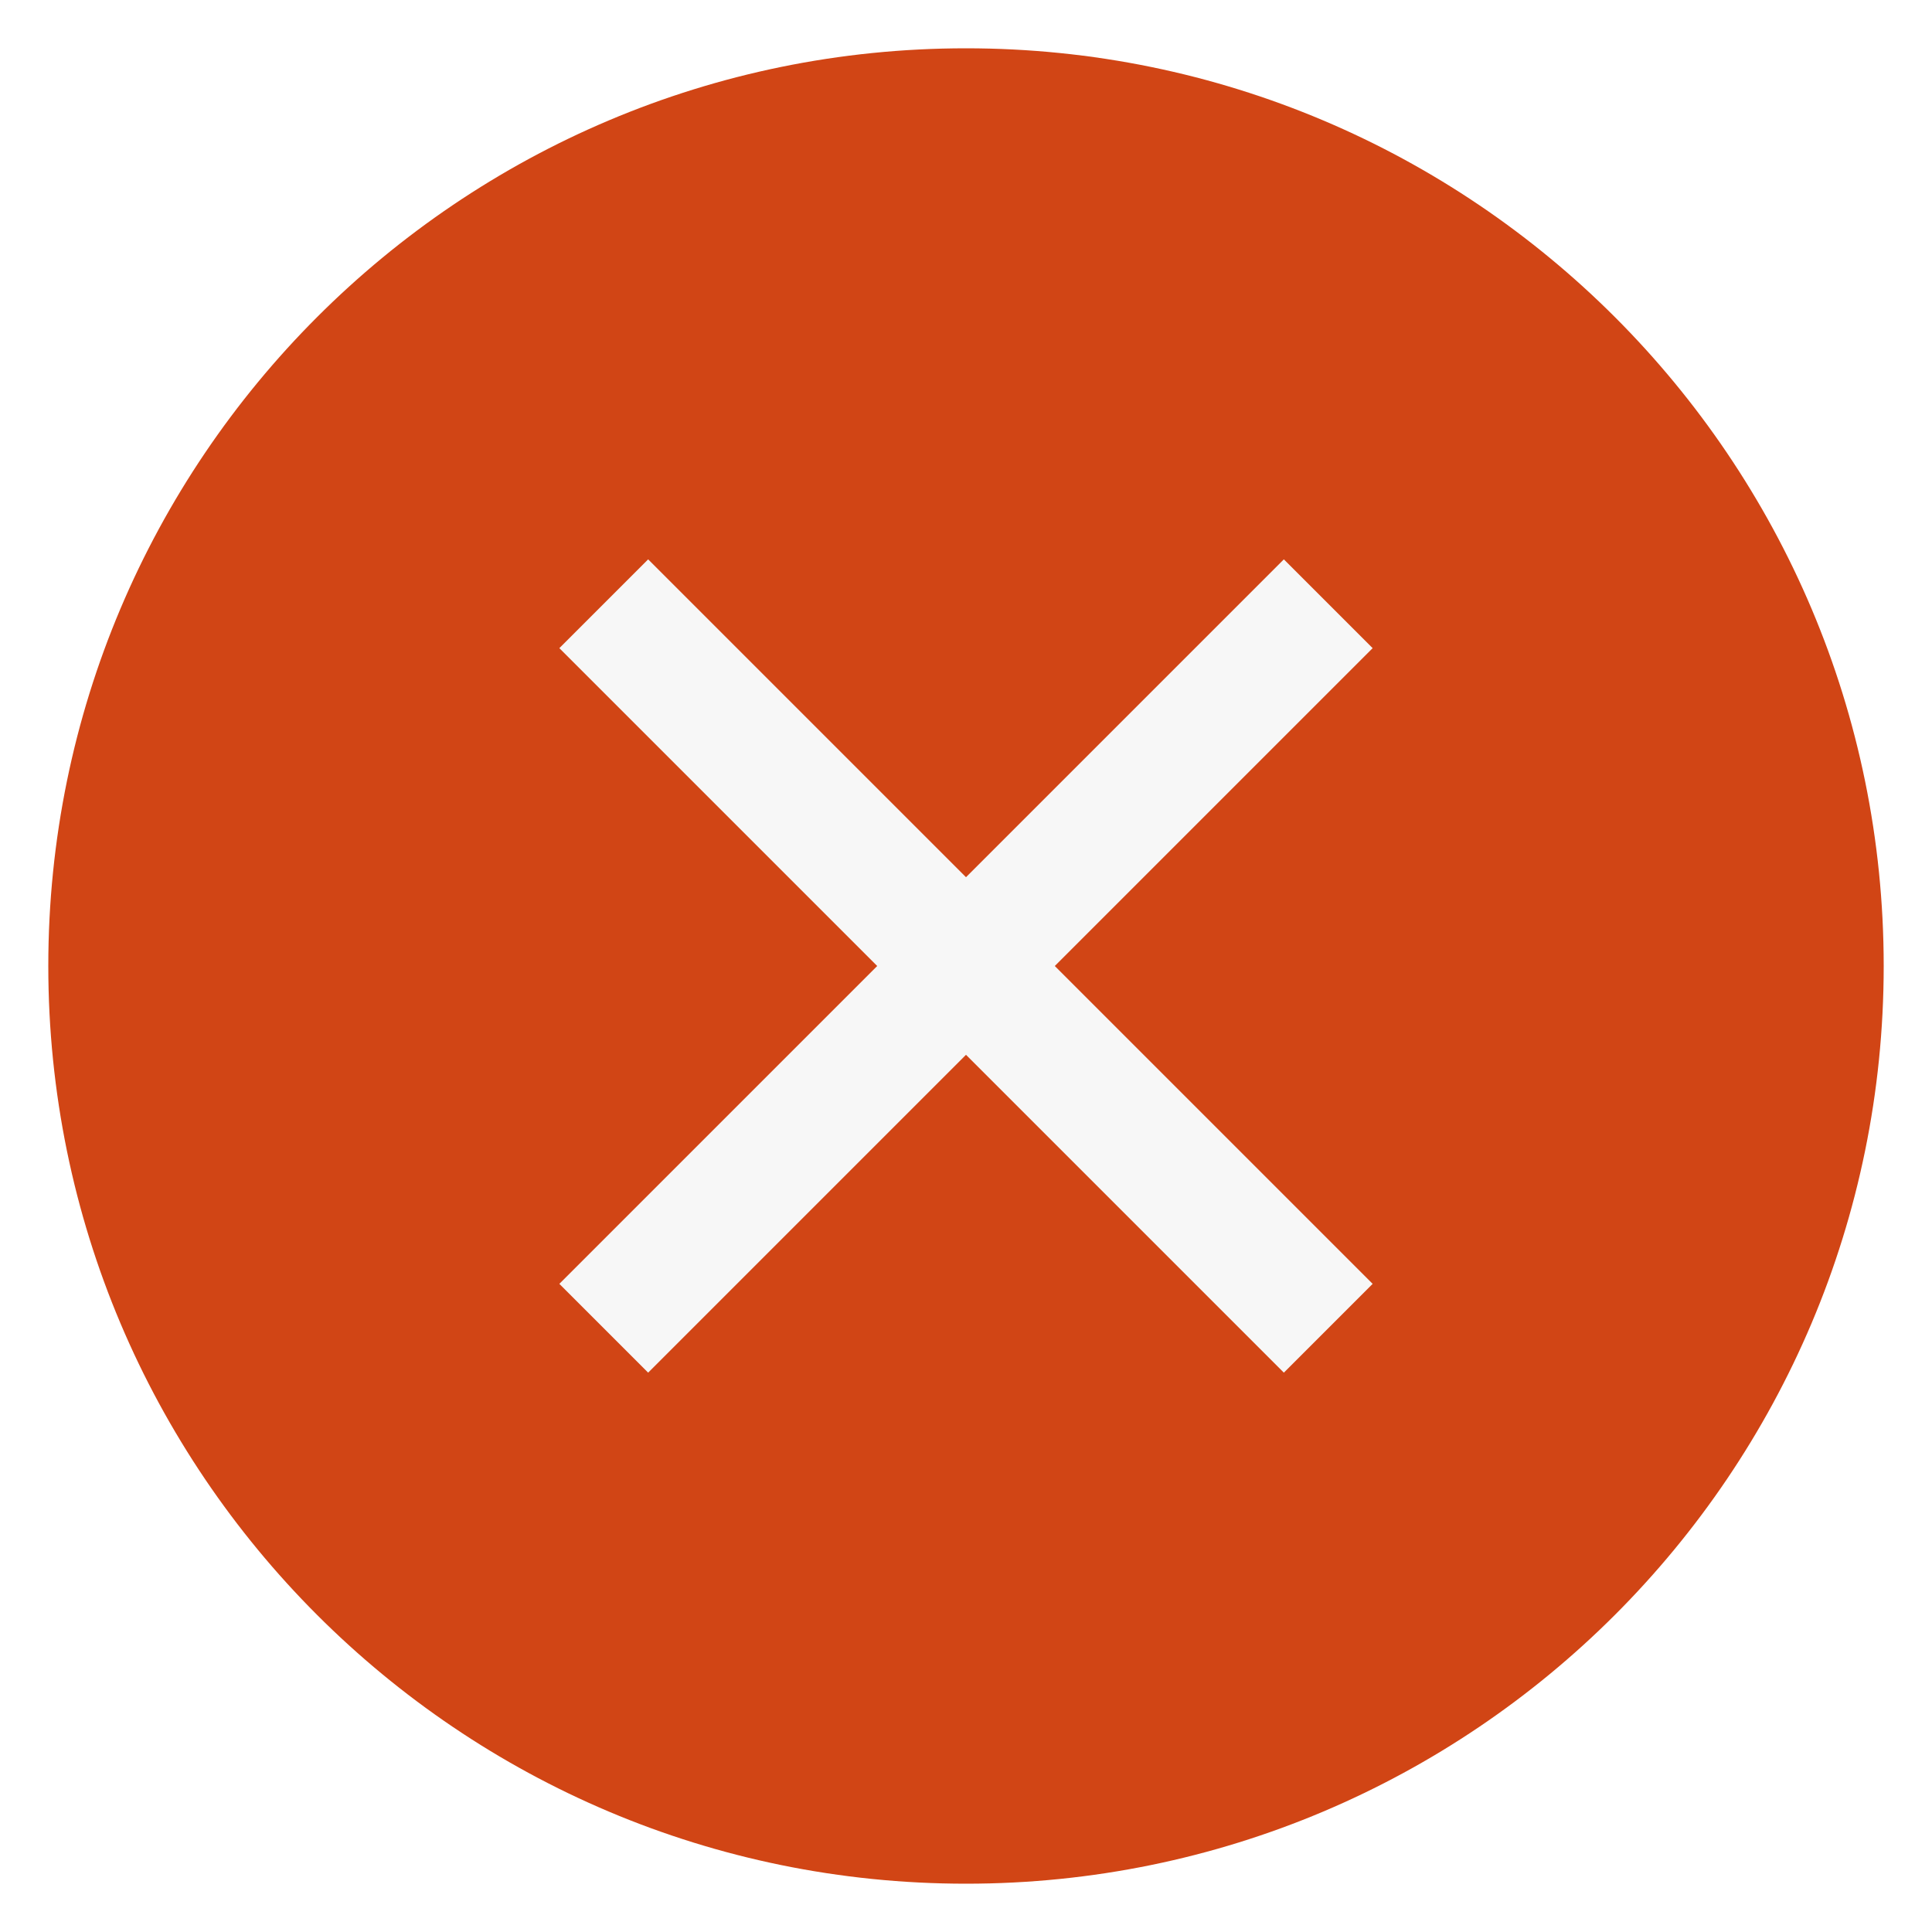
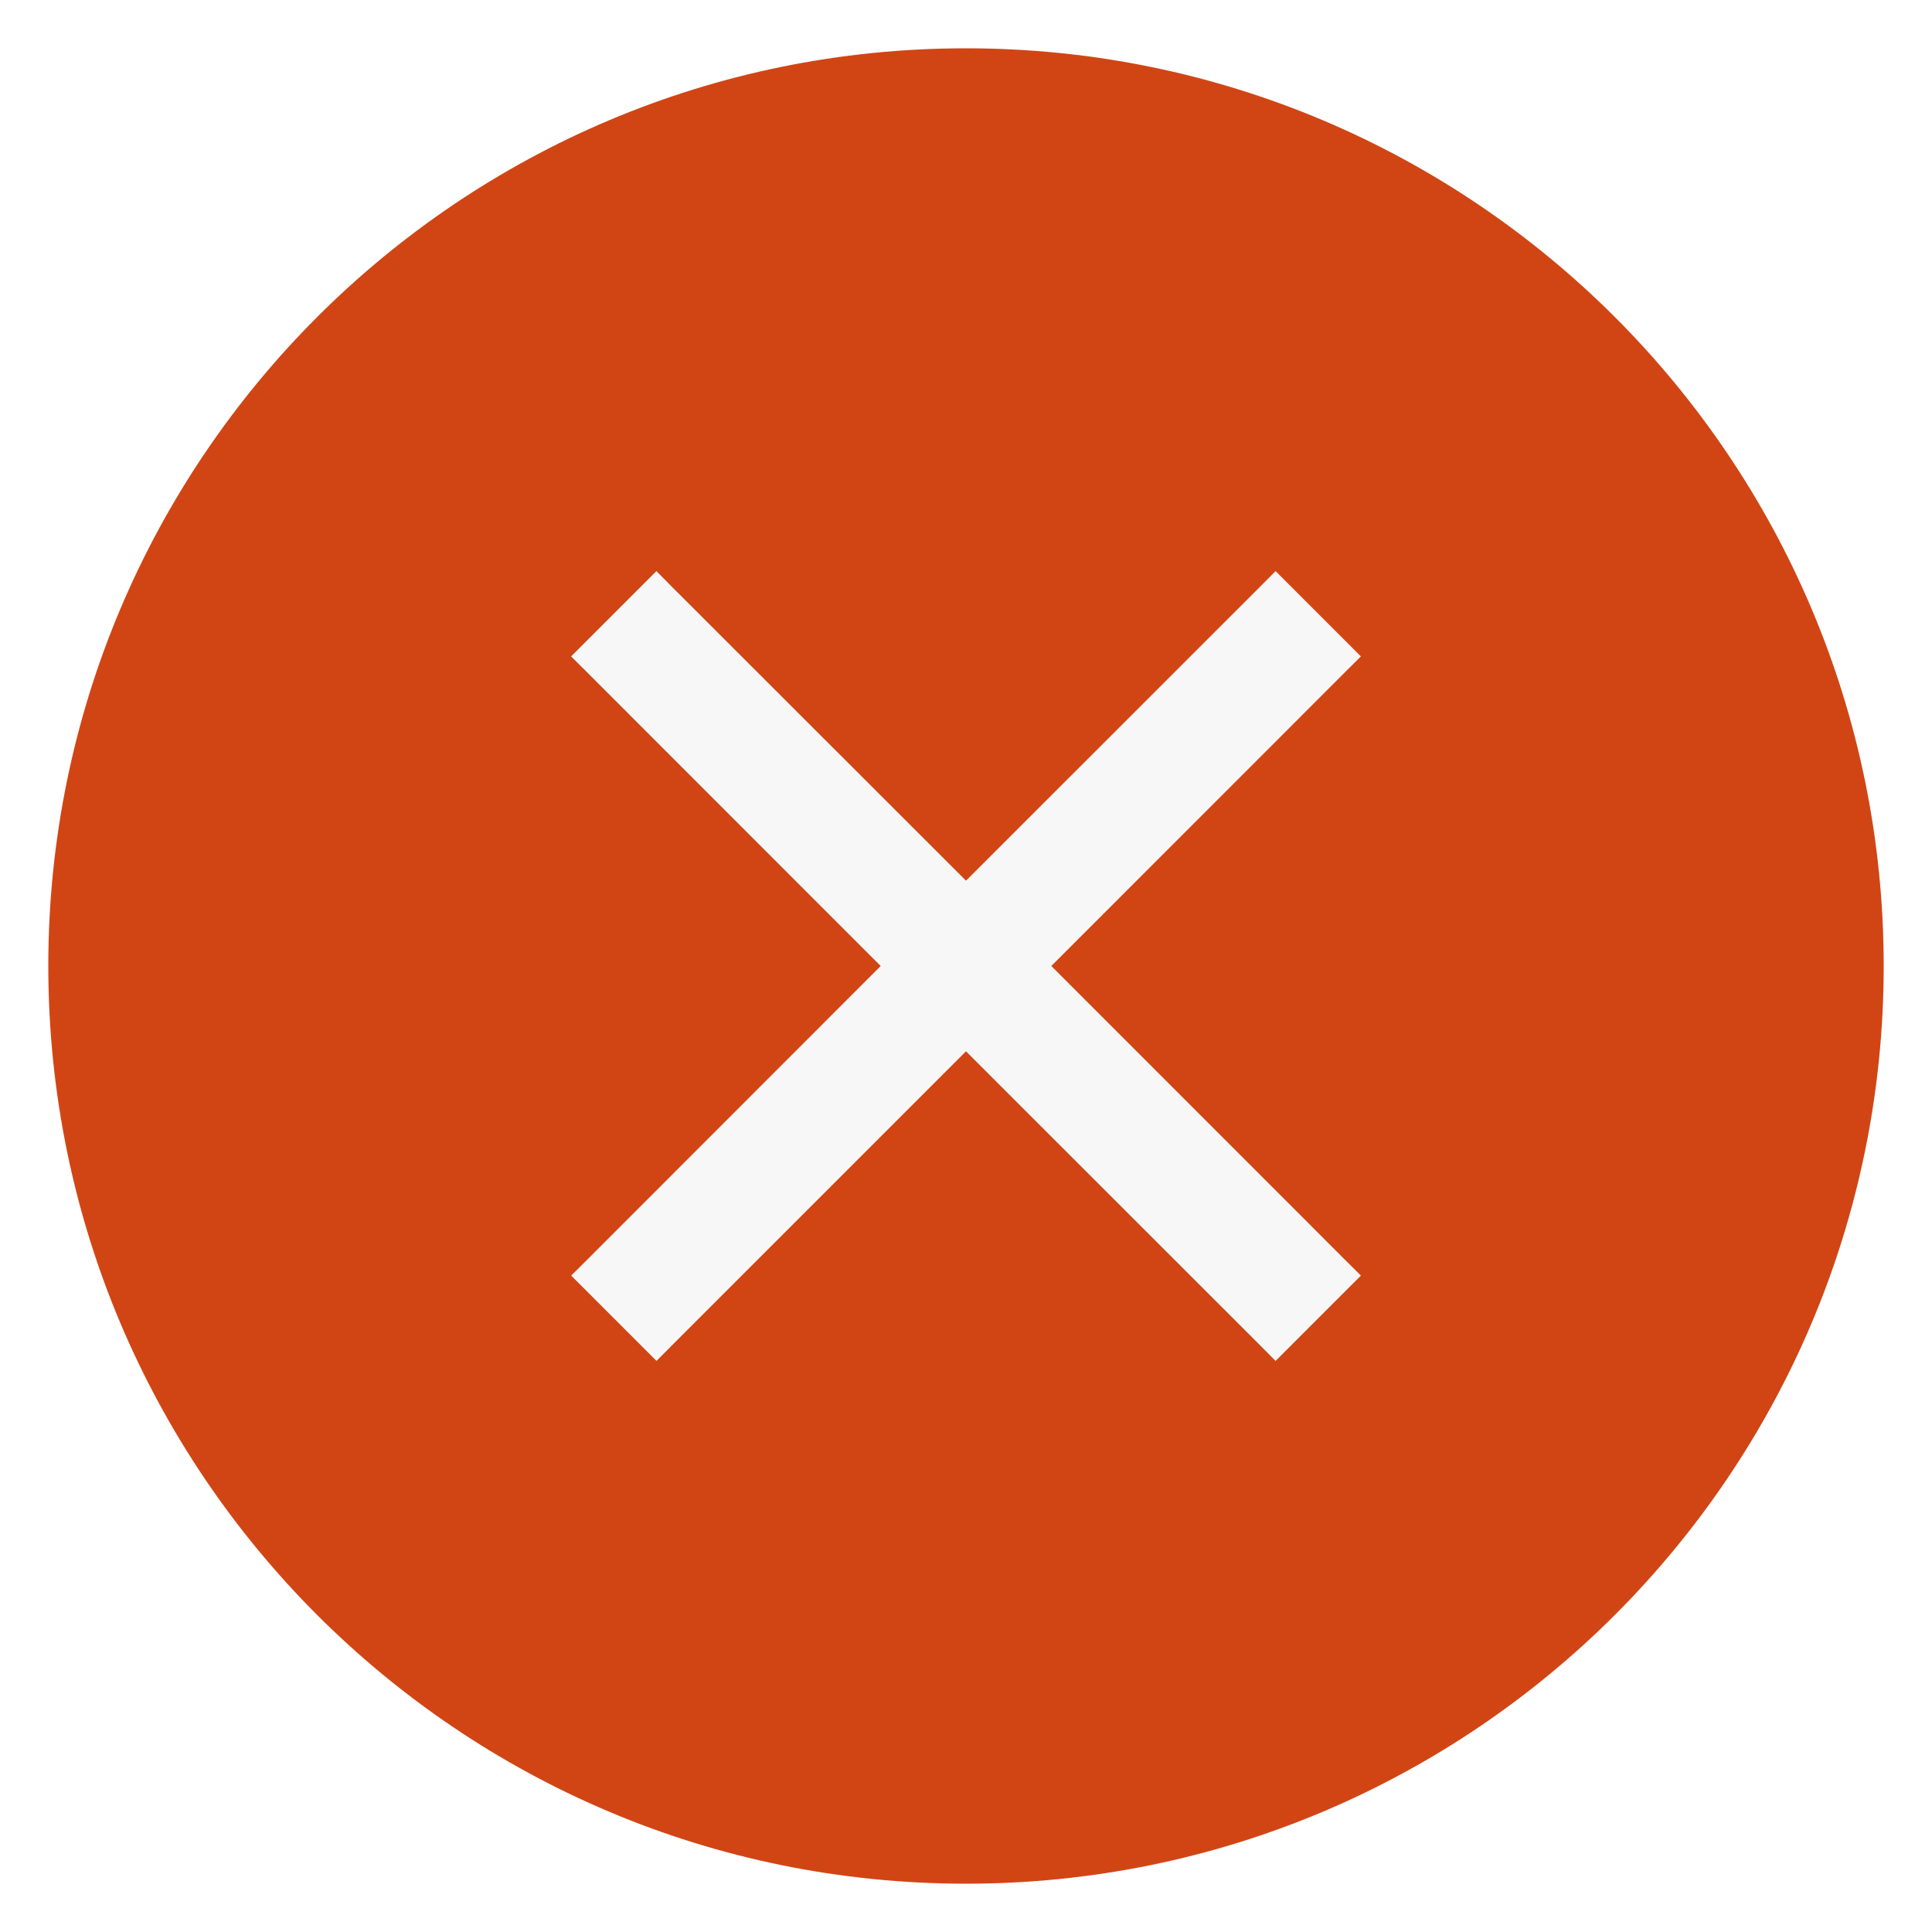
- <svg xmlns="http://www.w3.org/2000/svg" viewBox="0 0 20 20">
-   <defs>
-     <style>.a{fill:#d14515;}.b{fill:none;stroke:#f7f7f7;stroke-miterlimit:10;stroke-width:1.3;}</style>
-   </defs>
-   <circle class="a" cx="10" cy="10" r="9.5" />
-   <line class="b" x1="6.25" y1="13.75" x2="13.75" y2="6.25" />
-   <line class="b" x1="6.25" y1="6.25" x2="13.75" y2="13.75" />
+ <svg xmlns="http://www.w3.org/2000/svg" viewBox="0 0 20 20" version="1.1" id="svg14">
+   <circle cx="10" cy="10" r="9.5" id="circle8" style="fill:#d14515;" />
+   <path id="path2" overflow="visible" font-weight="400" style="color:#000000;font-weight:400;line-height:normal;font-family:sans-serif;font-variant-ligatures:normal;font-variant-position:normal;font-variant-caps:normal;font-variant-numeric:normal;font-variant-alternates:normal;font-feature-settings:normal;text-indent:0;text-align:start;text-decoration:none;text-decoration-line:none;text-decoration-style:solid;text-decoration-color:#000000;text-transform:none;text-orientation:mixed;white-space:normal;shape-padding:0;overflow:visible;isolation:auto;mix-blend-mode:normal;fill:#f7f7f7;fill-opacity:1;fill-rule:evenodd" d="M 6.795,5.912 5.912,6.795 6.059,6.941 9.117,10 6.06,13.059 5.913,13.205 6.796,14.088 6.942,13.941 10,10.883 l 3.059,3.058 0.146,0.147 0.883,-0.883 L 13.941,13.059 10.883,10 13.941,6.941 14.088,6.795 13.205,5.912 13.059,6.059 10,9.117 6.941,6.06 Z" />
</svg>
